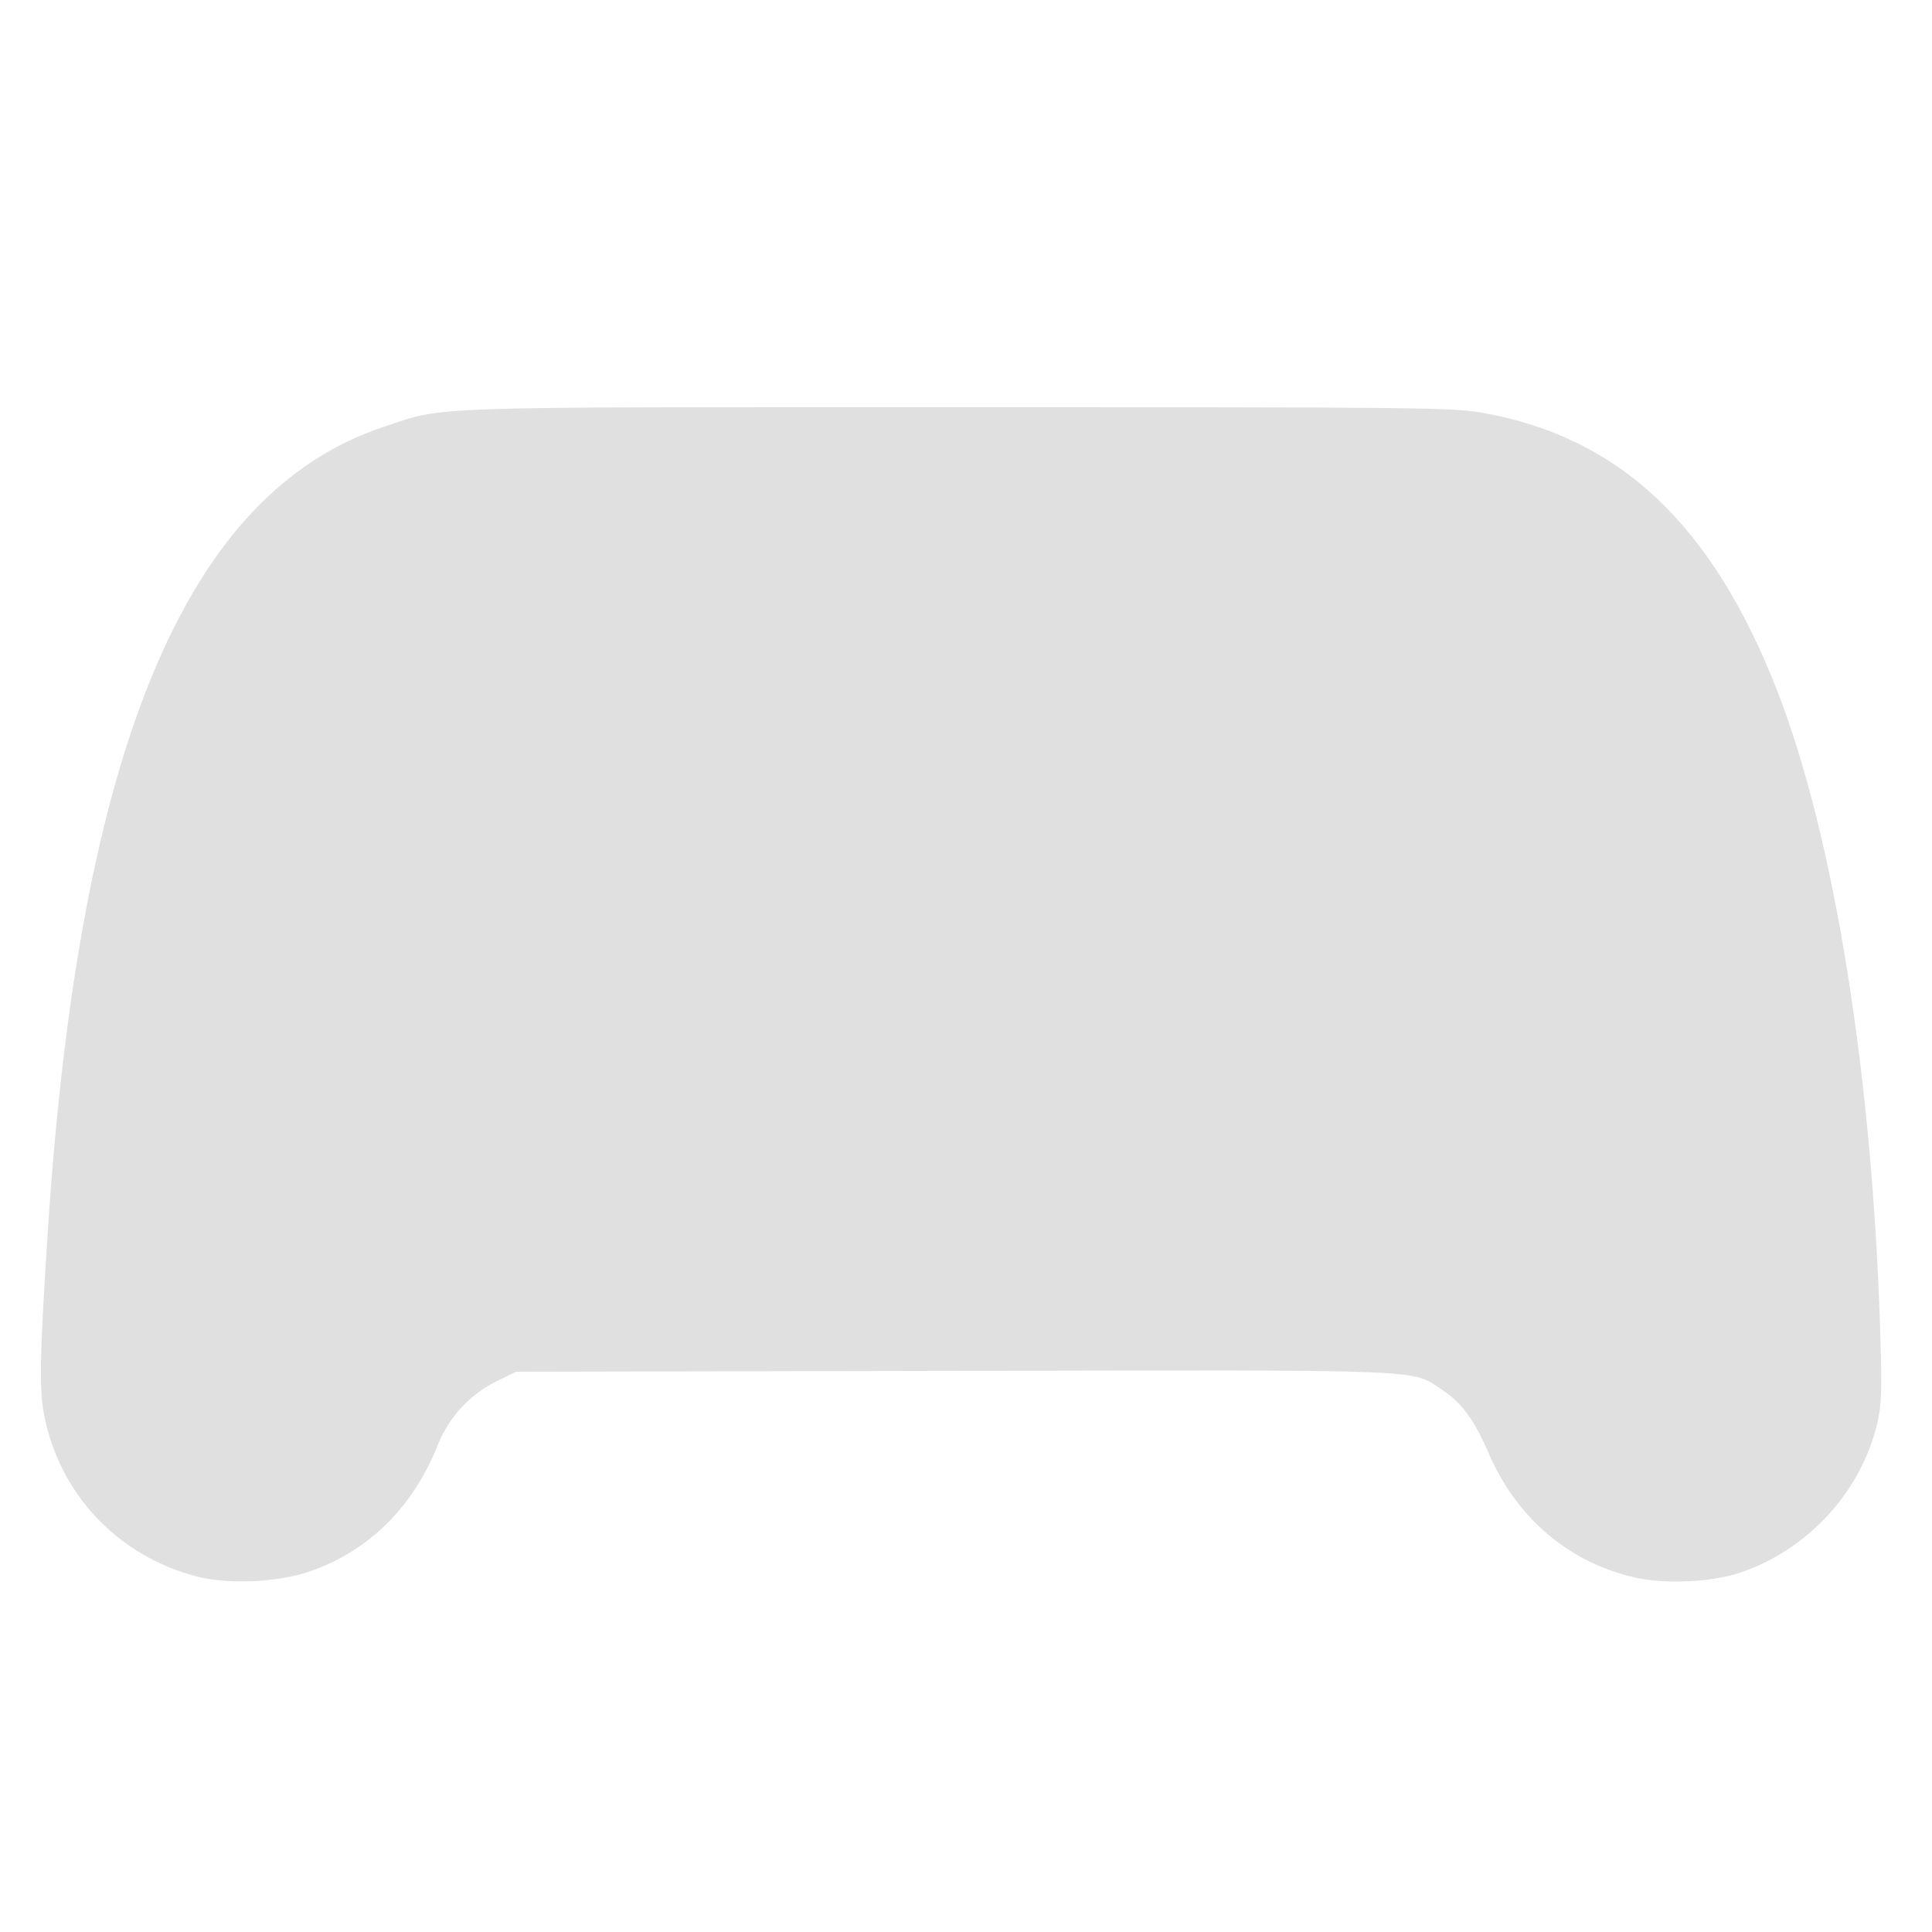
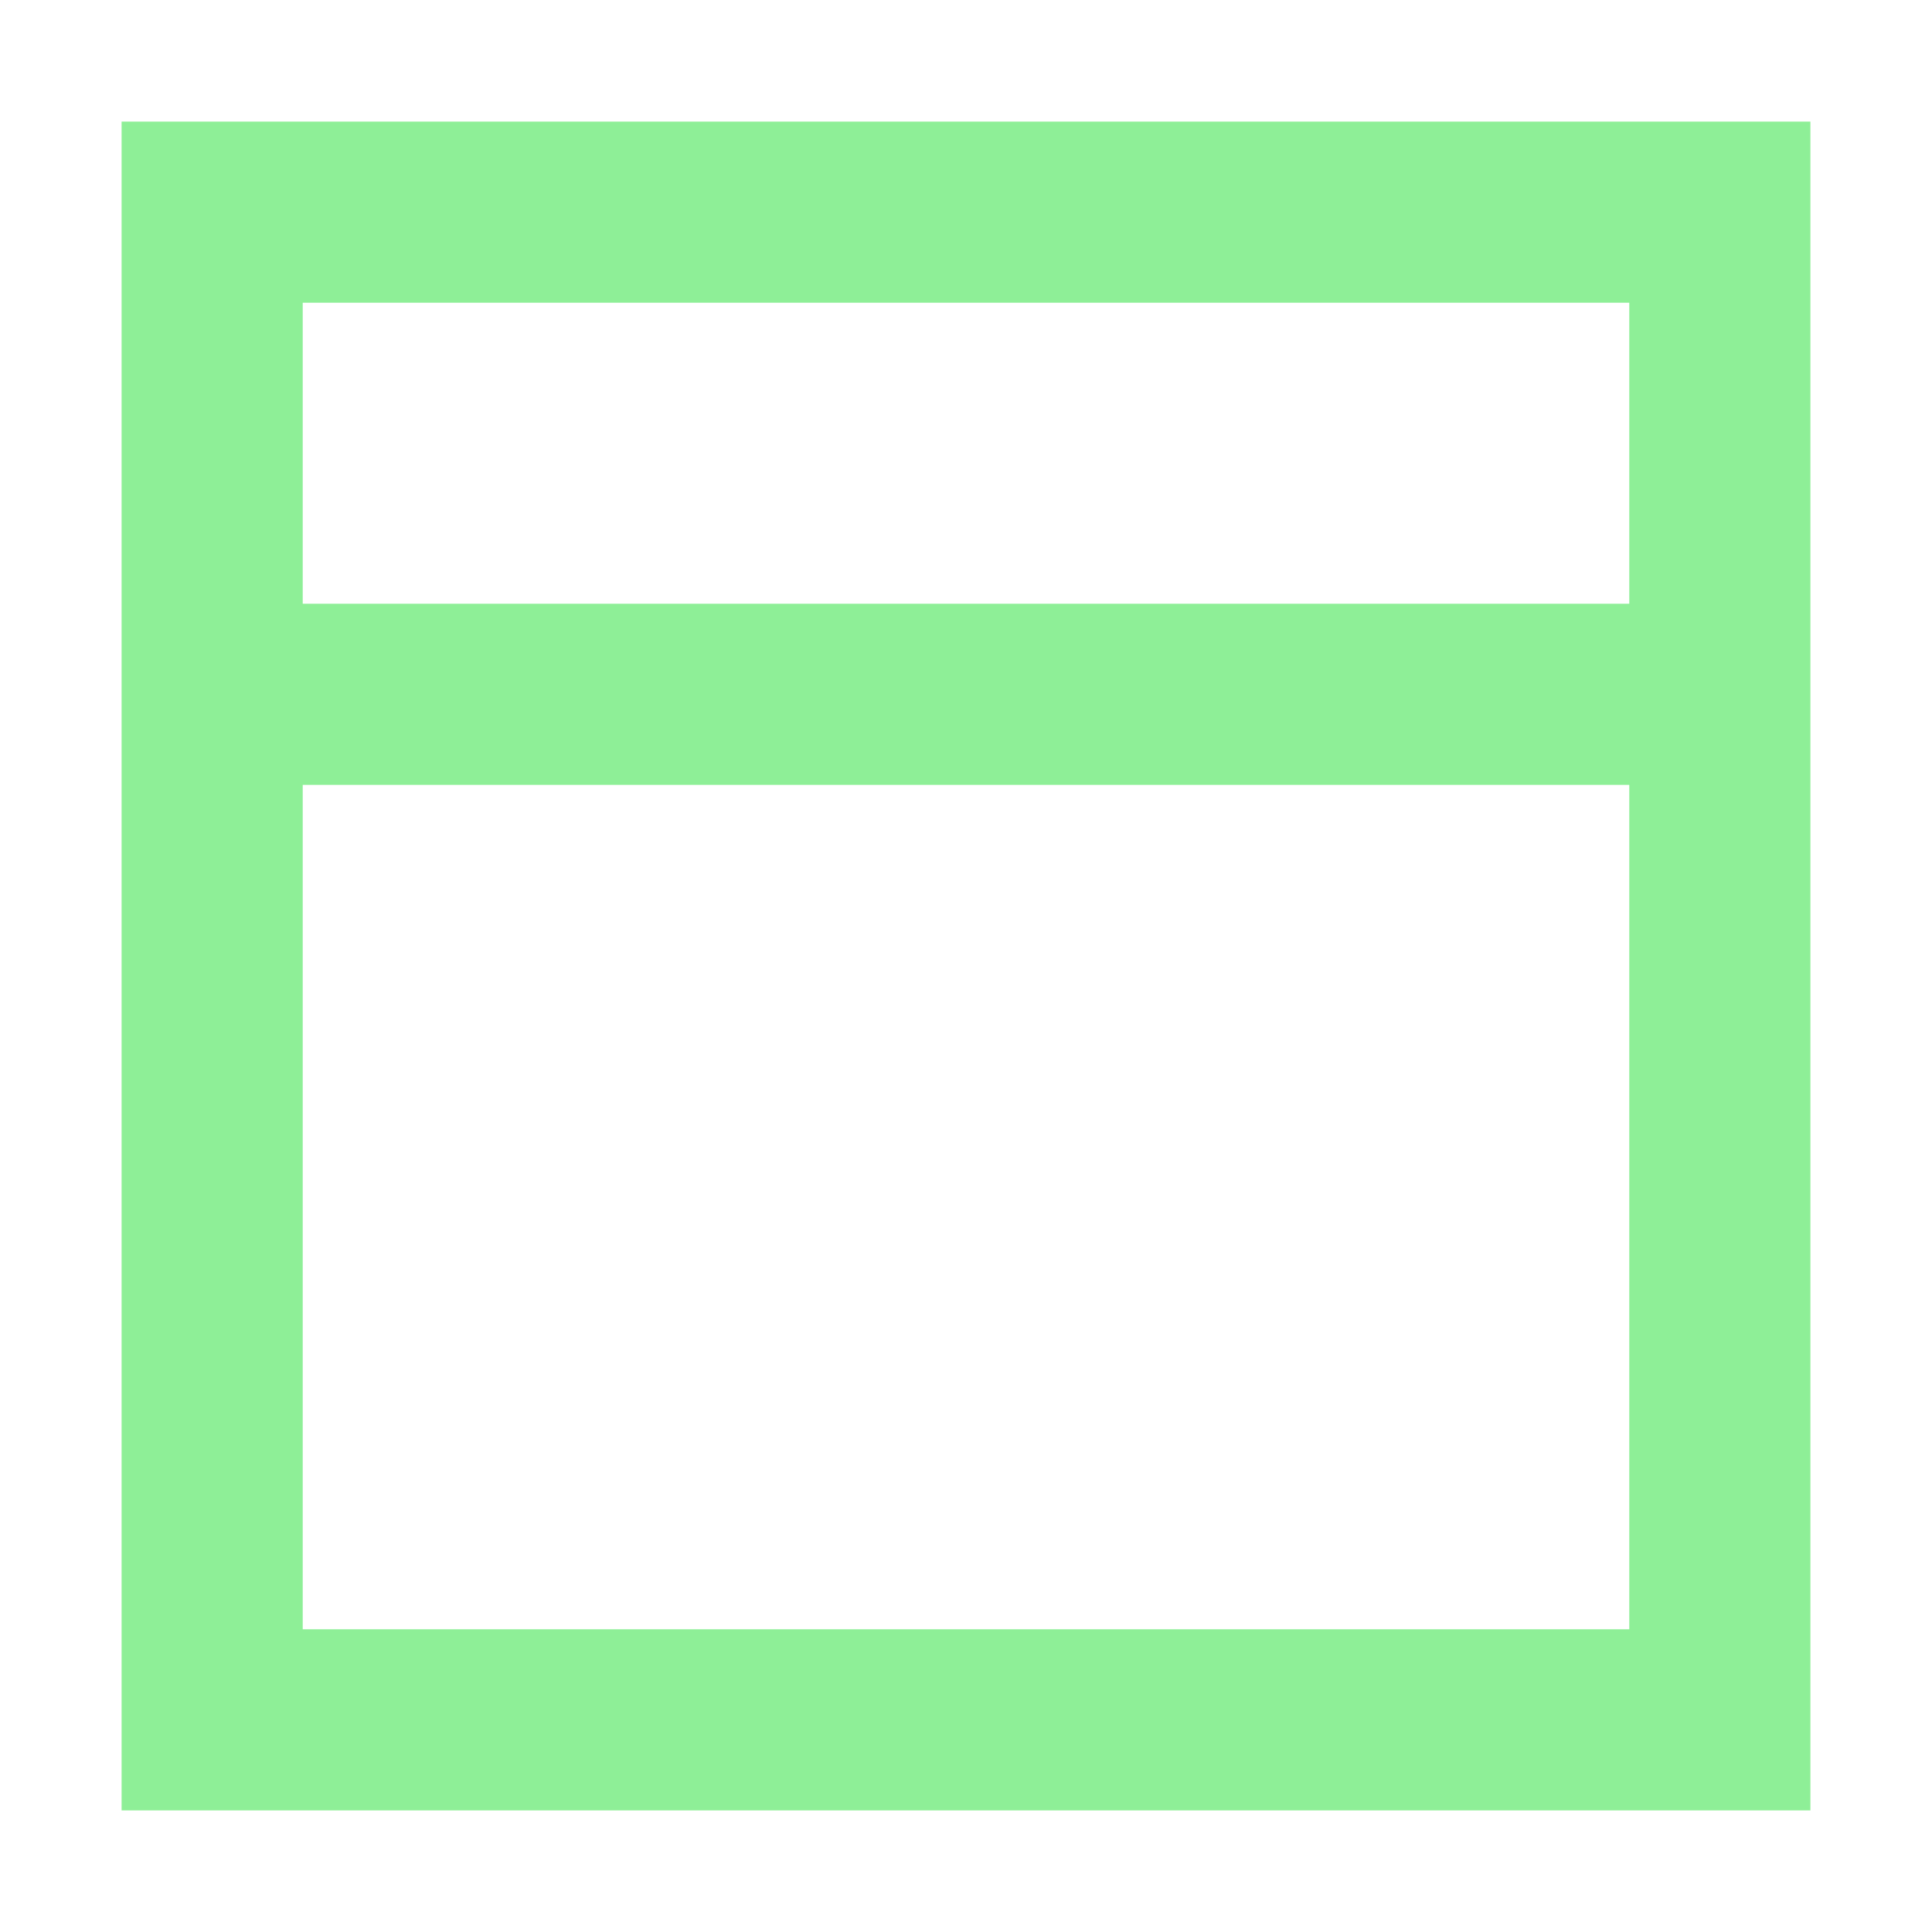
<svg xmlns="http://www.w3.org/2000/svg" width="16" height="16" version="1.1" id="svg1">
  <defs id="defs1">
    <filter id="mask-powermask-path-effect5_inverse" style="color-interpolation-filters:sRGB" height="100" width="100" x="-50" y="-50">
      <feColorMatrix id="mask-powermask-path-effect5_primitive1" values="1" type="saturate" result="fbSourceGraphic" />
      <feColorMatrix id="mask-powermask-path-effect5_primitive2" values="-1 0 0 0 1 0 -1 0 0 1 0 0 -1 0 1 0 0 0 1 0 " in="fbSourceGraphic" />
    </filter>
  </defs>
-   <g id="layer1" style="display:inline">
-     <path style="fill:#e0e0e0;fill-opacity:1;stroke-width:0.013;stroke-opacity:0.395" d="M 1.615,13.052 C 0.974,12.879 0.501,12.379 0.369,11.736 0.323,11.514 0.328,11.246 0.396,10.196 0.657,6.196 1.54,4.08 3.175,3.536 3.699,3.362 3.43,3.372 7.945,3.372 c 3.835,0 4.085,0.003 4.329,0.046 1.138,0.201 1.906,0.924 2.443,2.3 0.475,1.216 0.794,3.216 0.856,5.367 0.013,0.439 0.008,0.555 -0.026,0.701 -0.134,0.57 -0.579,1.053 -1.142,1.24 -0.233,0.077 -0.612,0.095 -0.861,0.039 -0.547,-0.122 -0.983,-0.491 -1.215,-1.029 -0.119,-0.276 -0.222,-0.417 -0.383,-0.524 -0.265,-0.175 -0.038,-0.167 -4.055,-0.159 l -3.617,0.007 -0.167,0.082 C 3.89,11.55 3.717,11.738 3.626,11.966 3.421,12.482 3.053,12.845 2.567,13.013 2.297,13.107 1.879,13.124 1.615,13.052 Z" id="path1" />
-   </g>
+   <rect style="display:inline;fill:none;stroke:#8eef97;stroke-width:1.5;stroke-dasharray:none;stroke-opacity:1" id="rect1" width="12.486" height="12.486" x="1.757" y="1.757" ry="0" />
+   <path style="fill:none;stroke:#8eef97;stroke-width:1.5;stroke-dasharray:none;stroke-opacity:1" d="M 1.369,5.75 H 14.753 Z" id="path2" />
</svg>
